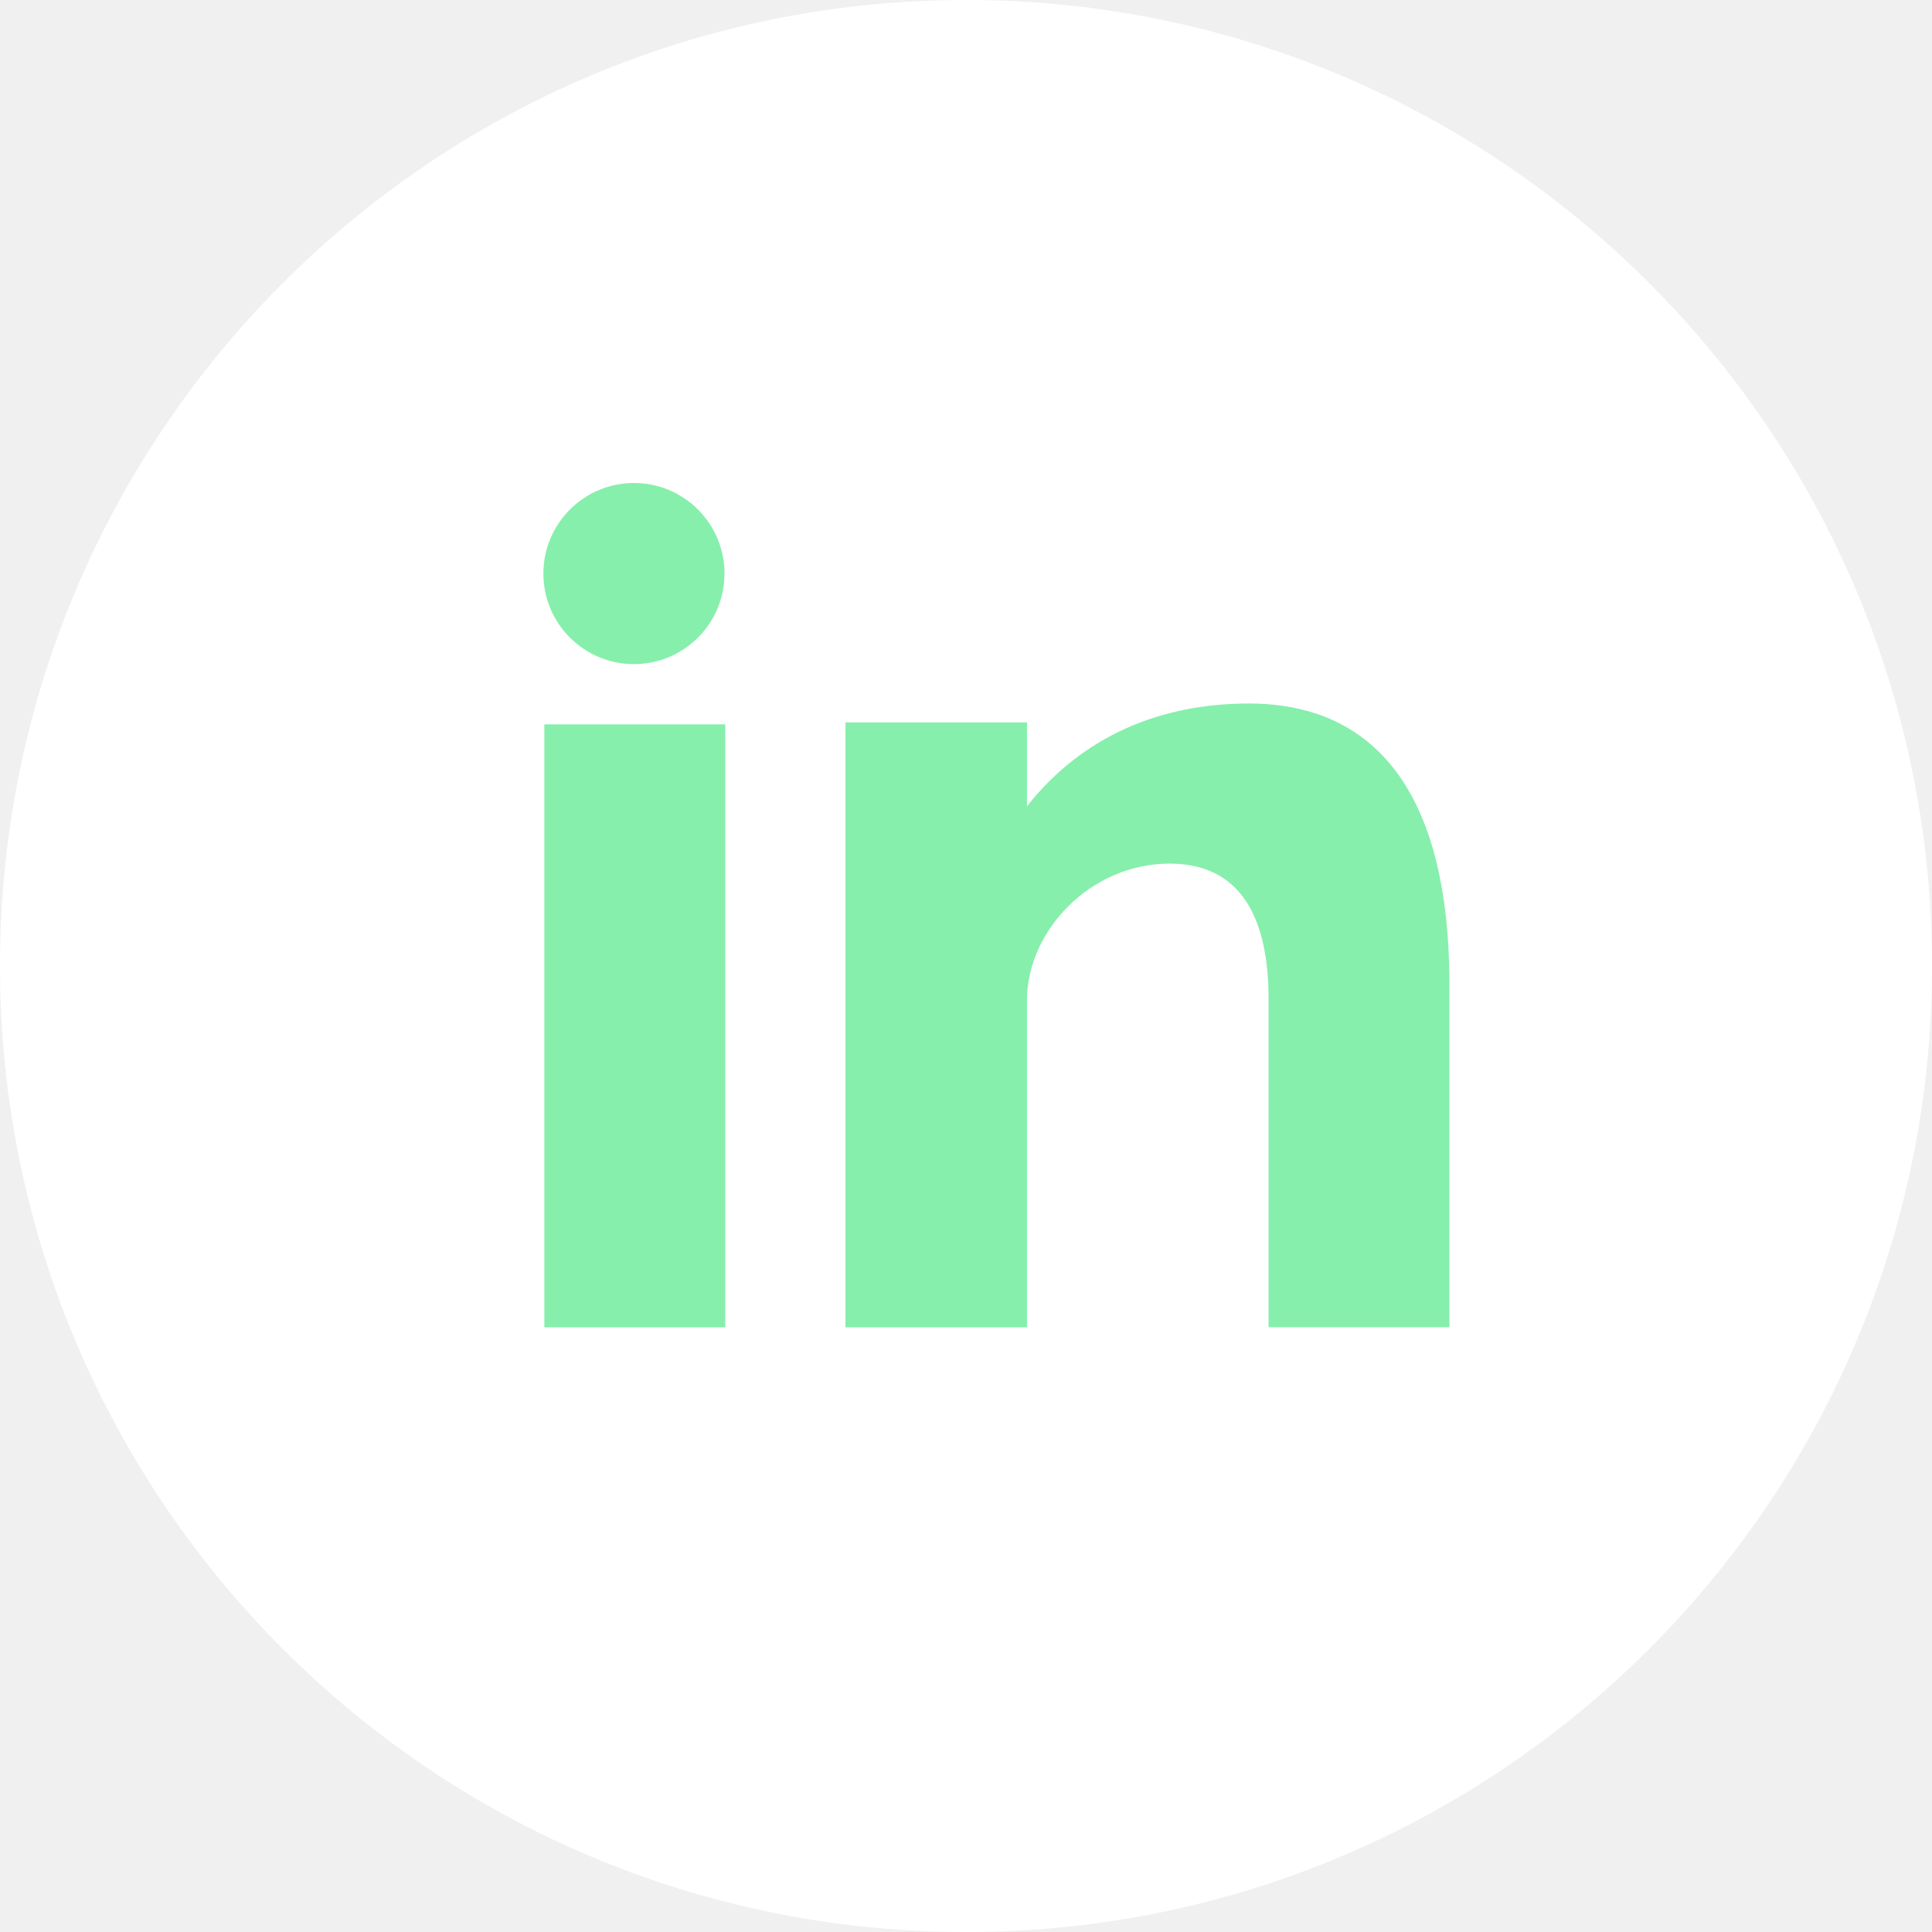
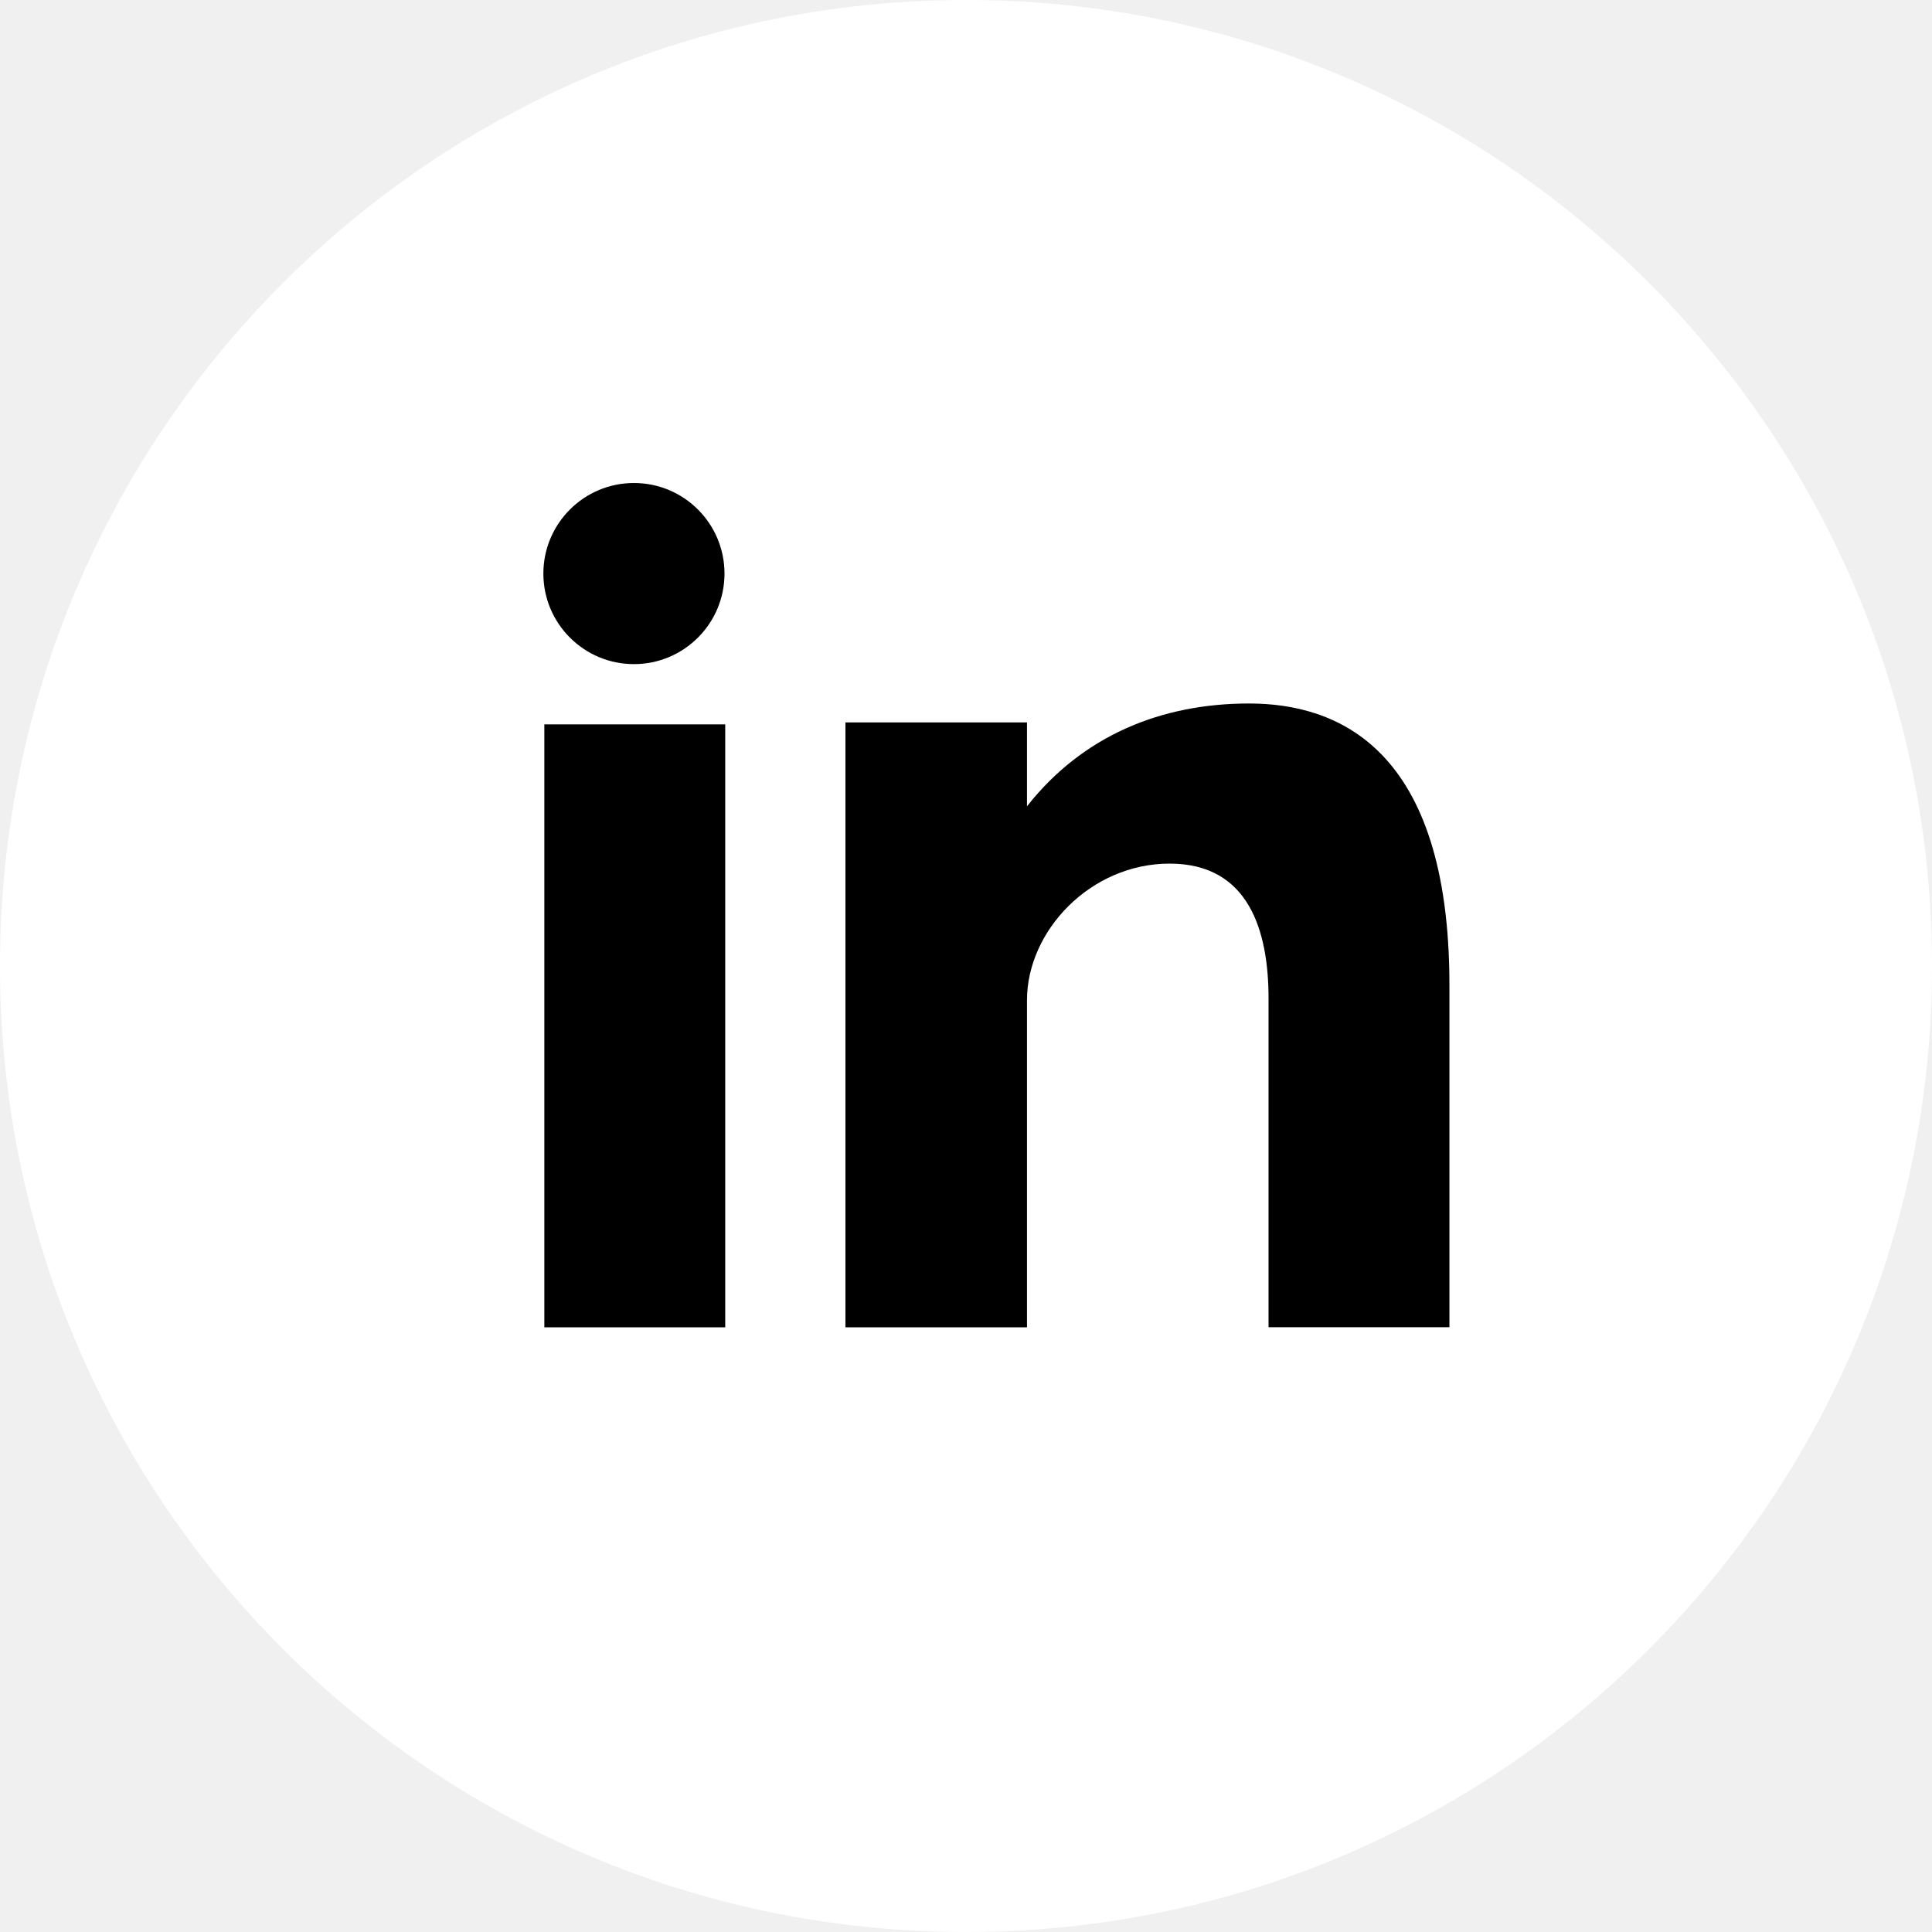
- <svg xmlns="http://www.w3.org/2000/svg" version="1.1" width="512" height="512" x="0" y="0" viewBox="0 0 291.319 291.319" style="enable-background:new 0 0 512 512" xml:space="preserve" class="">
+ <svg xmlns="http://www.w3.org/2000/svg" width="512" height="512" viewBox="0 0 291.319 291.319">
  <g>
-     <g>
-       <path style="" d="M145.659,0c80.45,0,145.66,65.219,145.66,145.66s-65.21,145.659-145.66,145.659S0,226.1,0,145.66   S65.21,0,145.659,0z" fill="#ffffff" data-original="#0e76a8" class="" />
-       <path style="" d="M82.079,200.136h27.275v-90.91H82.079V200.136z M188.338,106.077   c-13.237,0-25.081,4.834-33.483,15.504v-12.654H127.48v91.21h27.375v-49.324c0-10.424,9.55-20.593,21.512-20.593   s14.912,10.169,14.912,20.338v49.57h27.275v-51.6C218.553,112.686,201.584,106.077,188.338,106.077z M95.589,100.141   c7.538,0,13.656-6.118,13.656-13.656S103.127,72.83,95.589,72.83s-13.656,6.118-13.656,13.656S88.051,100.141,95.589,100.141z" fill="#86efac" data-original="#ffffff" class="" />
-     </g>
-     <g>
- </g>
-     <g>
- </g>
-     <g>
- </g>
-     <g>
- </g>
-     <g>
- </g>
-     <g>
- </g>
-     <g>
- </g>
-     <g>
- </g>
-     <g>
- </g>
-     <g>
- </g>
-     <g>
- </g>
-     <g>
- </g>
-     <g>
- </g>
-     <g>
- </g>
-     <g>
- </g>
+     <path d="M145.659 0c80.45 0 145.66 65.219 145.66 145.66s-65.21 145.659-145.66 145.659S0 226.1 0 145.66 65.21 0 145.659 0z" fill="#fff" data-original="#0e76a8" />
+     <path d="M82.079 200.136h27.275v-90.91H82.079v90.91zm106.259-94.059c-13.237 0-25.081 4.834-33.483 15.504v-12.654H127.48v91.21h27.375v-49.324c0-10.424 9.55-20.593 21.512-20.593s14.912 10.169 14.912 20.338v49.57h27.275v-51.6c-.001-35.842-16.97-42.451-30.216-42.451zm-92.749-5.936c7.538 0 13.656-6.118 13.656-13.656S103.127 72.83 95.589 72.83s-13.656 6.118-13.656 13.656 6.118 13.655 13.656 13.655z" data-original="#ffffff" />
  </g>
</svg>
